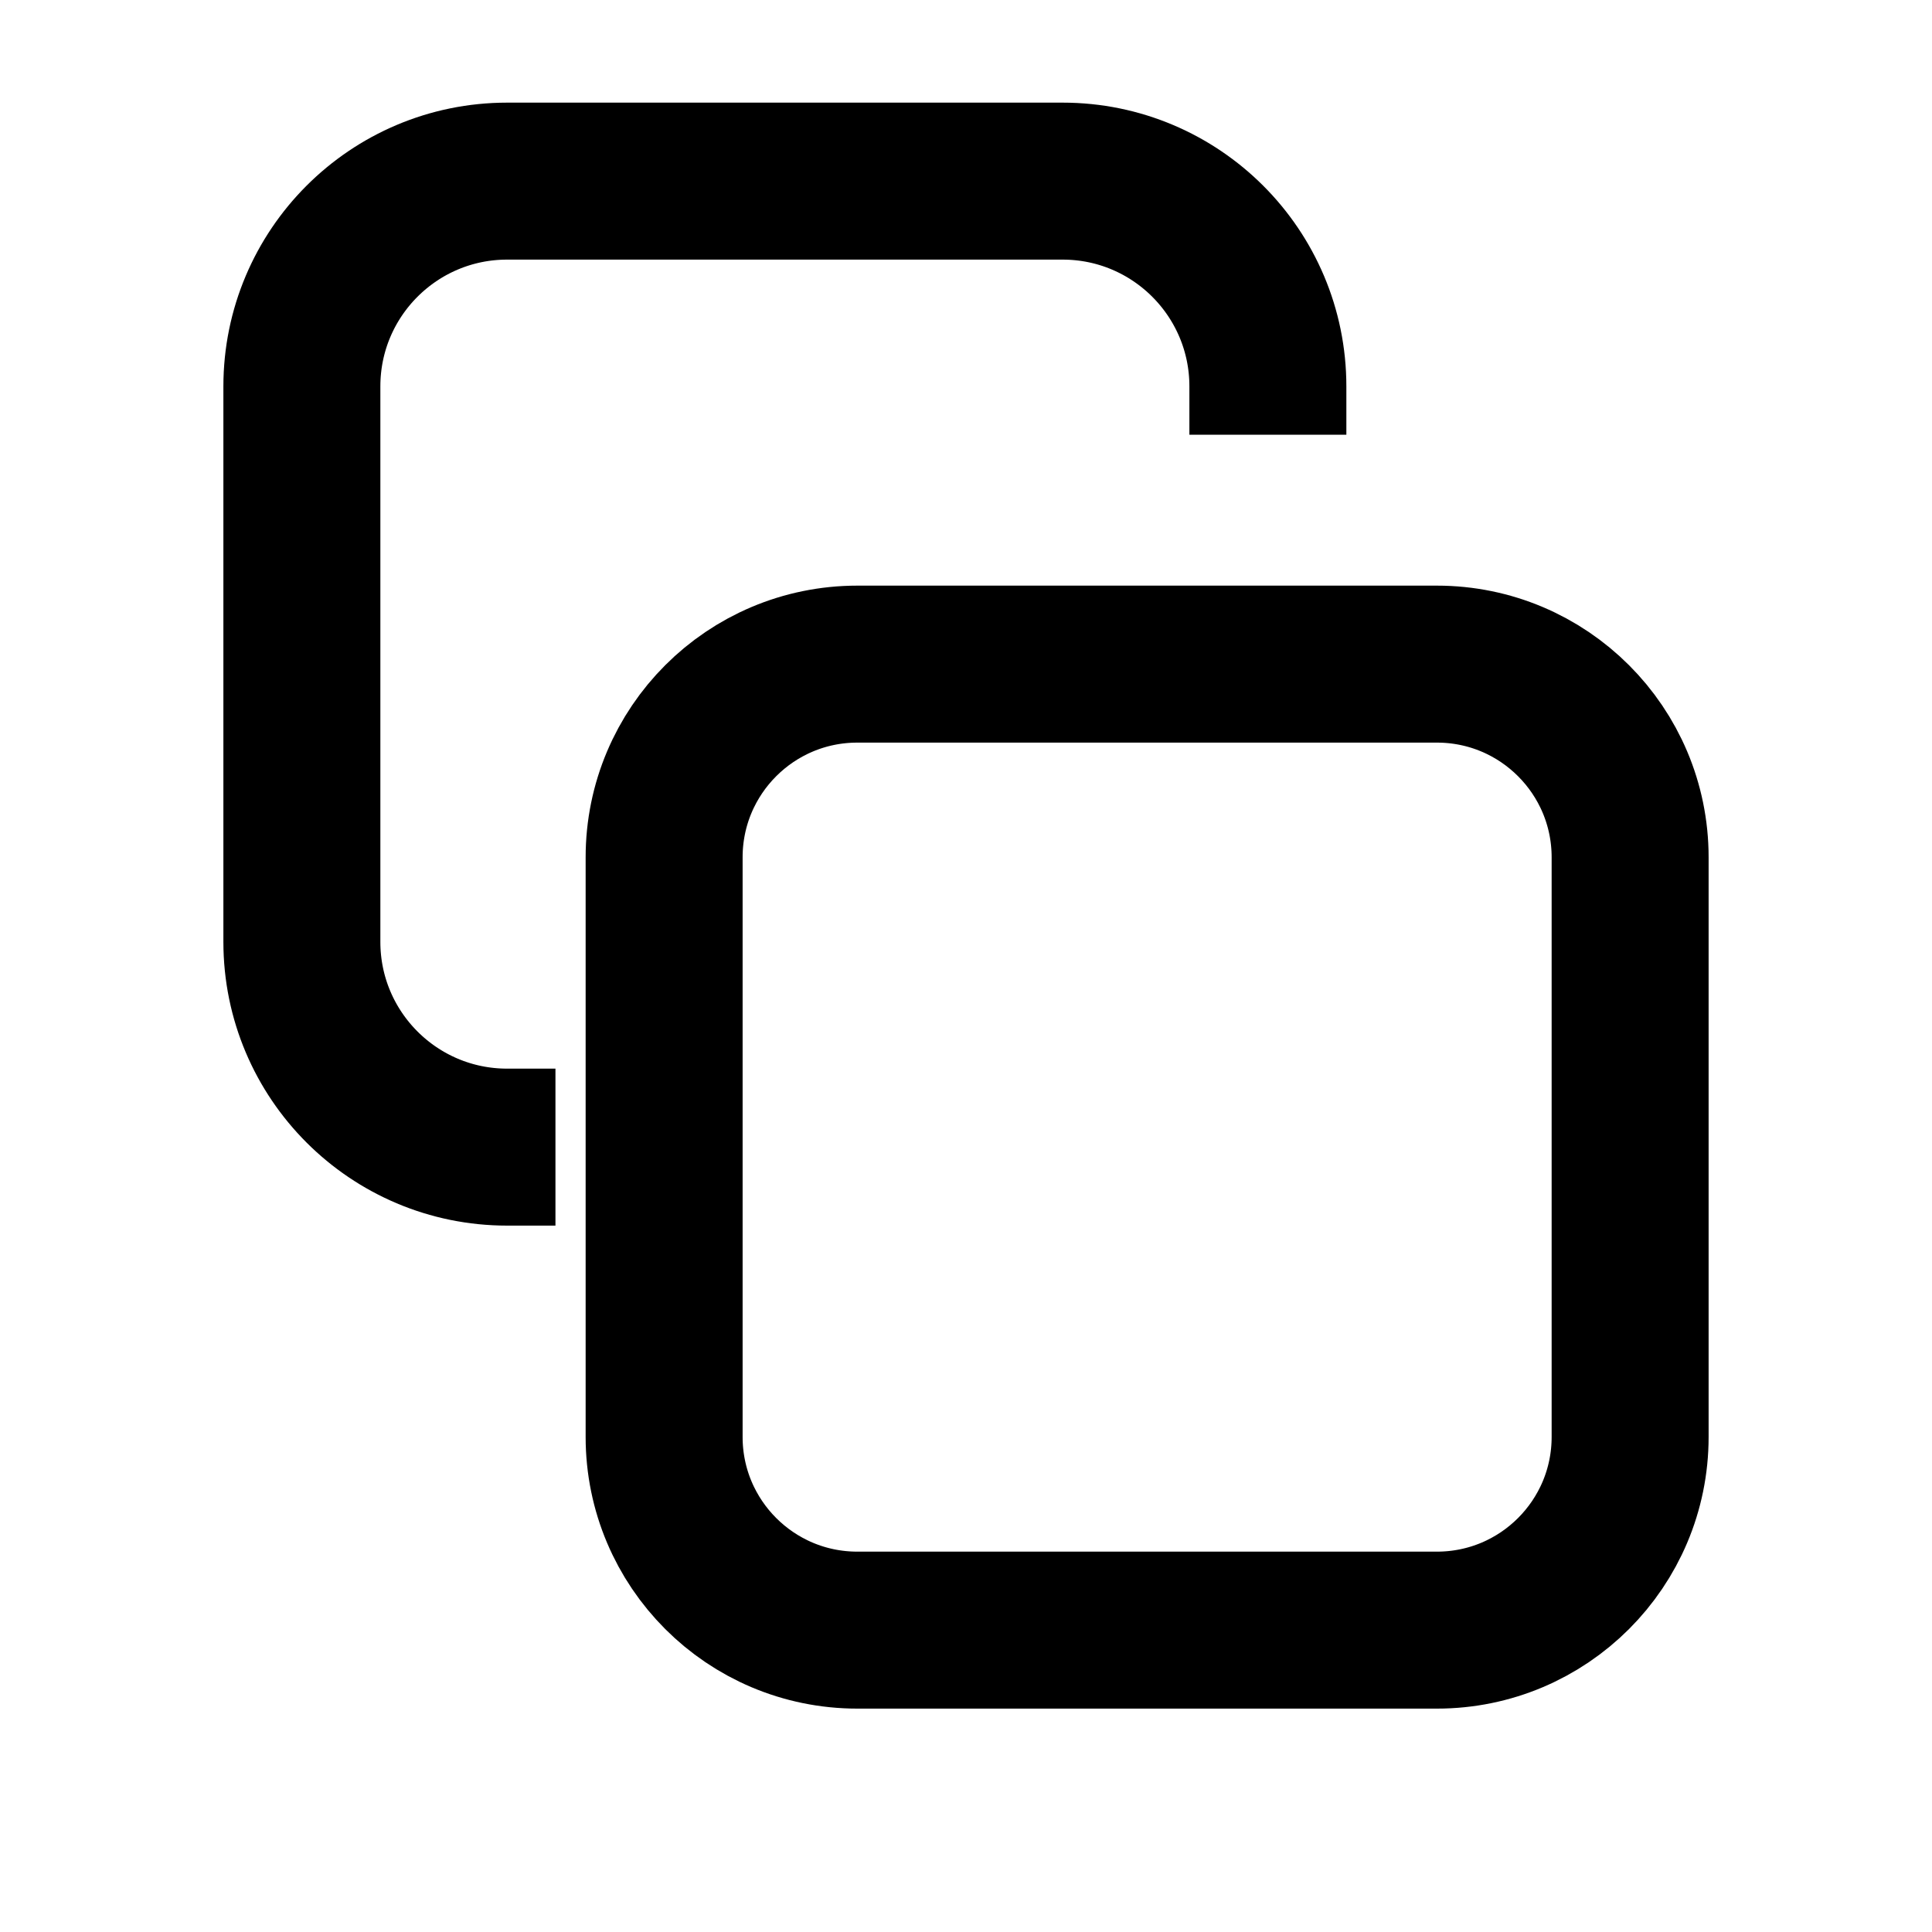
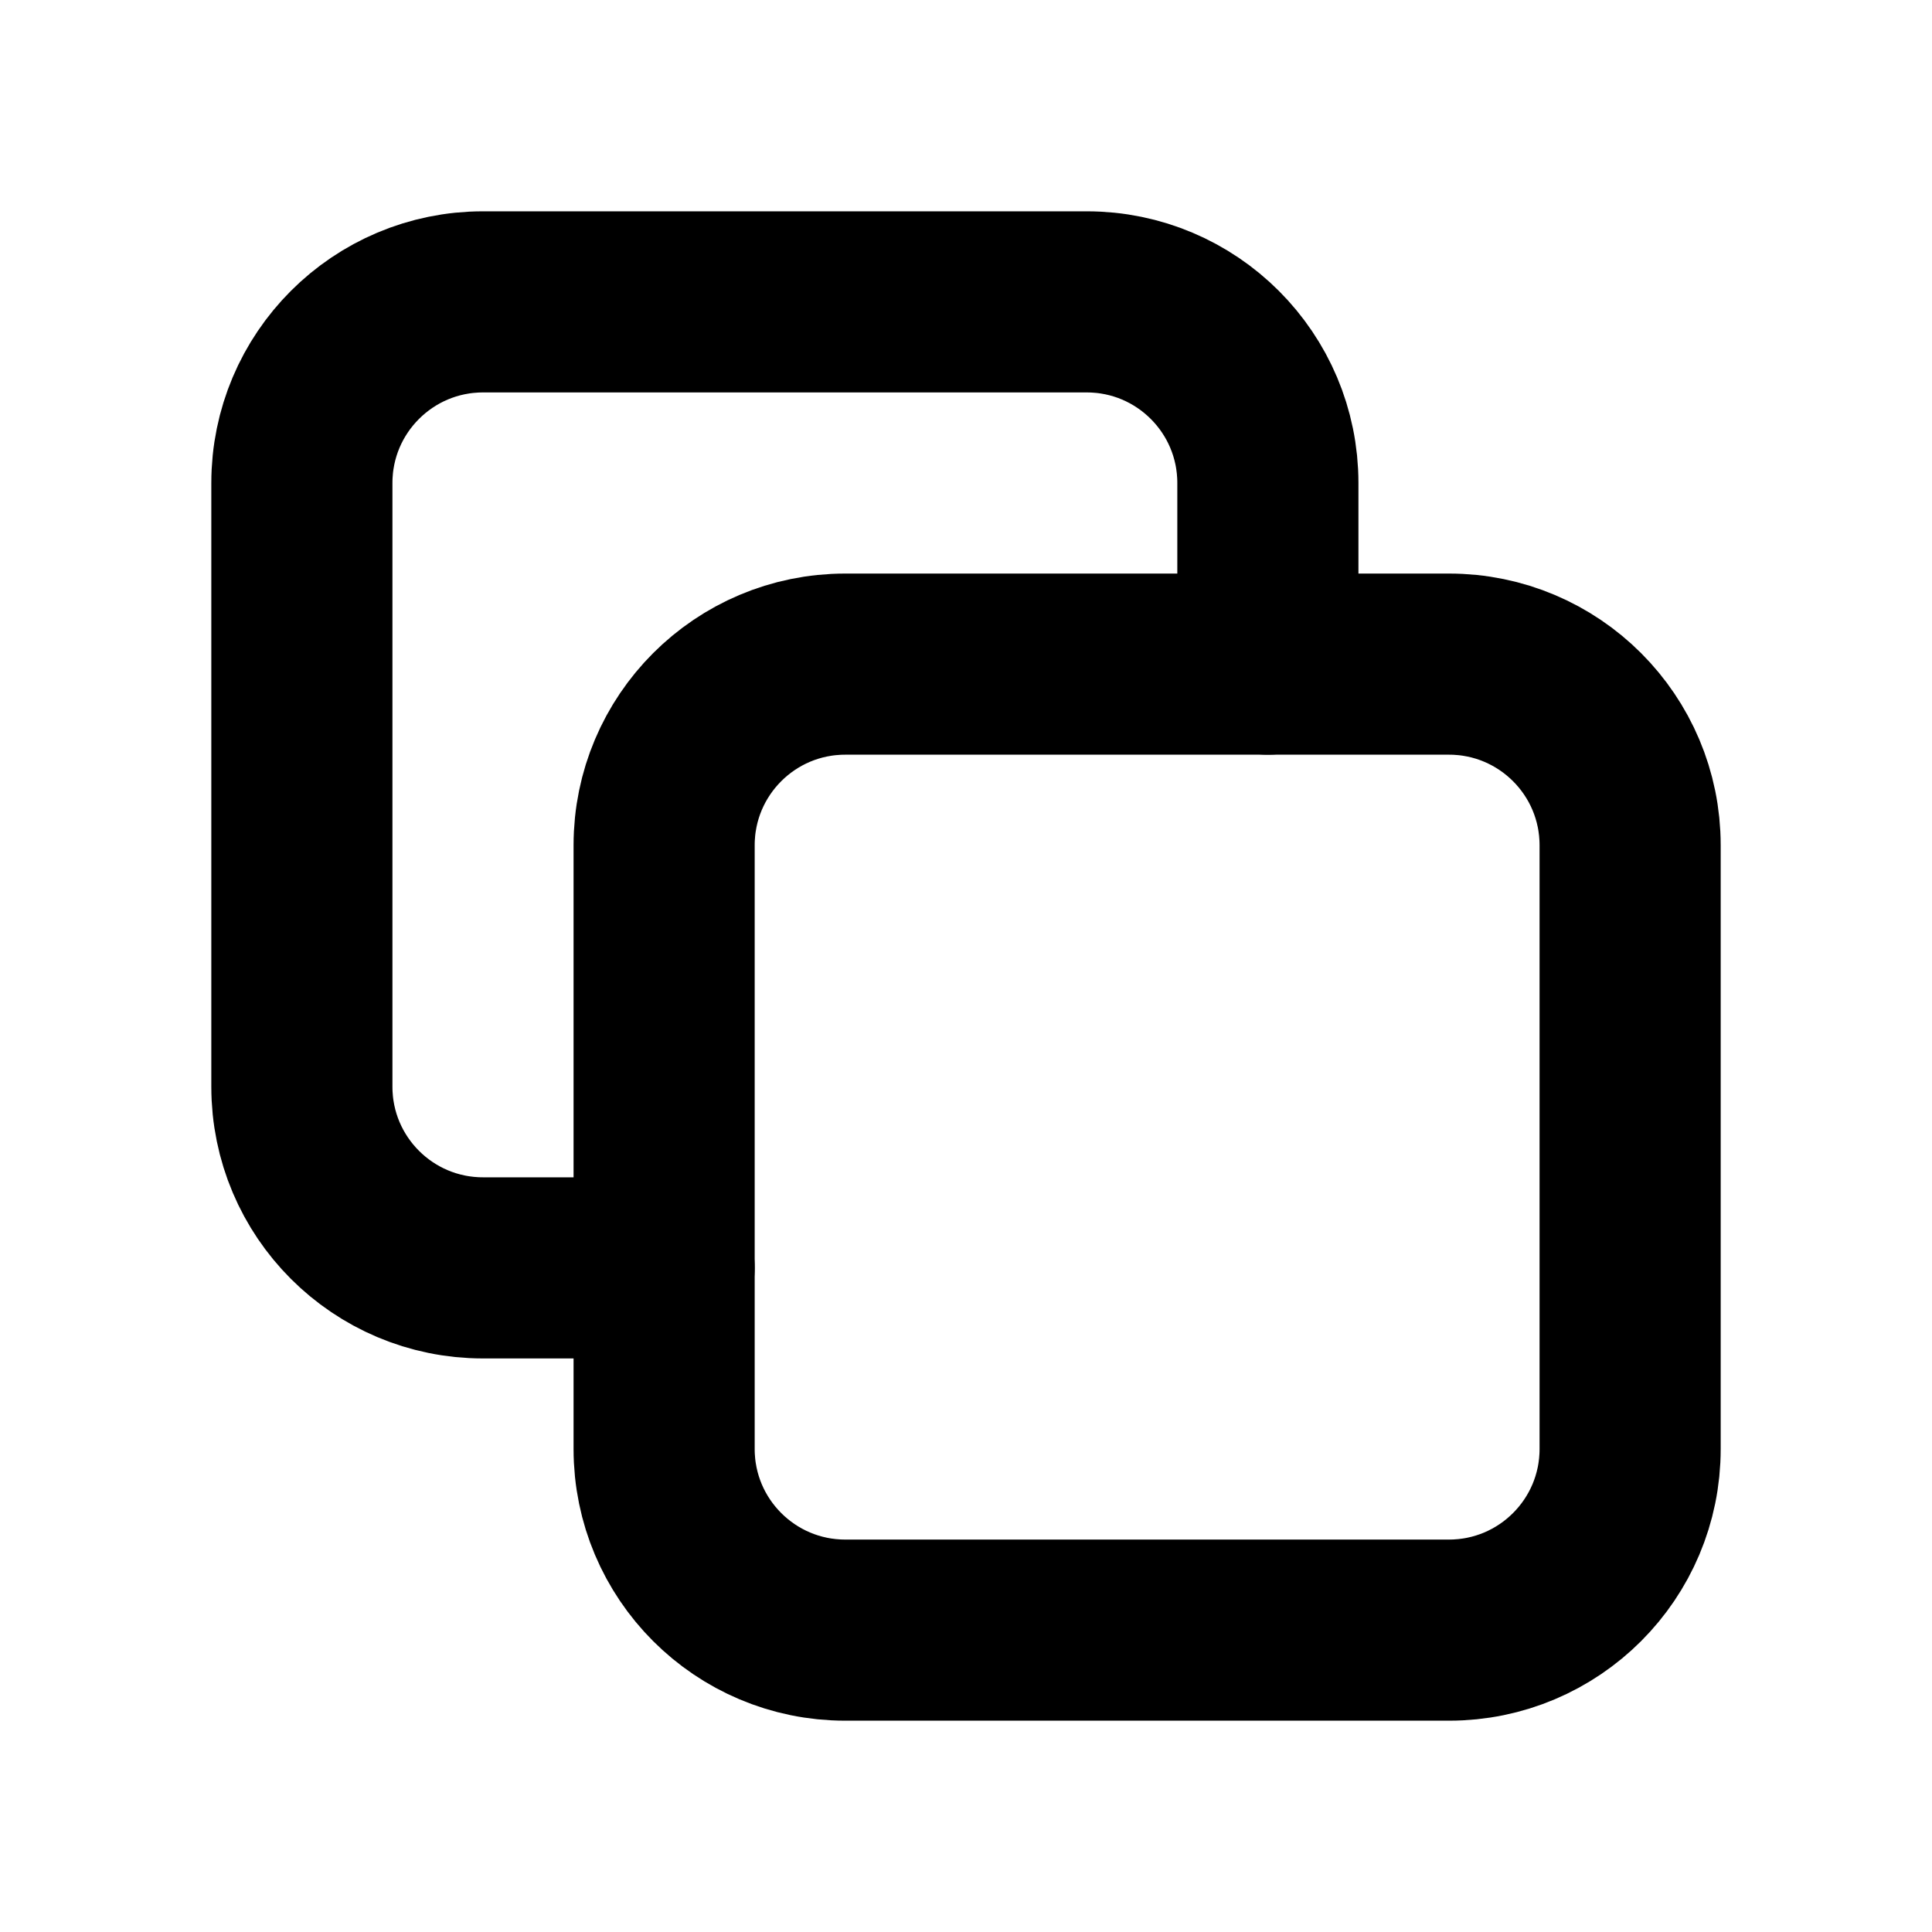
- <svg xmlns="http://www.w3.org/2000/svg" viewBox="0 0 16 16" fill="none" stroke="currentColor" stroke-width="1.3">
-   <rect x="5.5" y="5.5" width="8" height="8" rx="1.6" />
-   <path d="M10.5 3.6V3.2A1.7 1.7 0 0 0 8.8 1.5H4.2A1.7 1.7 0 0 0 2.5 3.2v4.6a1.7 1.7 0 0 0 1.7 1.7h.4" />
+ <svg xmlns="http://www.w3.org/2000/svg" viewBox="0 0 16 16" fill="none" stroke="currentColor" stroke-width="1.5" stroke-linecap="round" stroke-linejoin="round">
+   <rect x="5.5" y="5.5" width="8" height="8" rx="1.5" />
+   <path d="M5.5 10.5H4A1.5 1.5 0 0 1 2.5 9V4A1.5 1.5 0 0 1 4 2.5h5A1.5 1.5 0 0 1 10.5 4v1.5" />
</svg>
